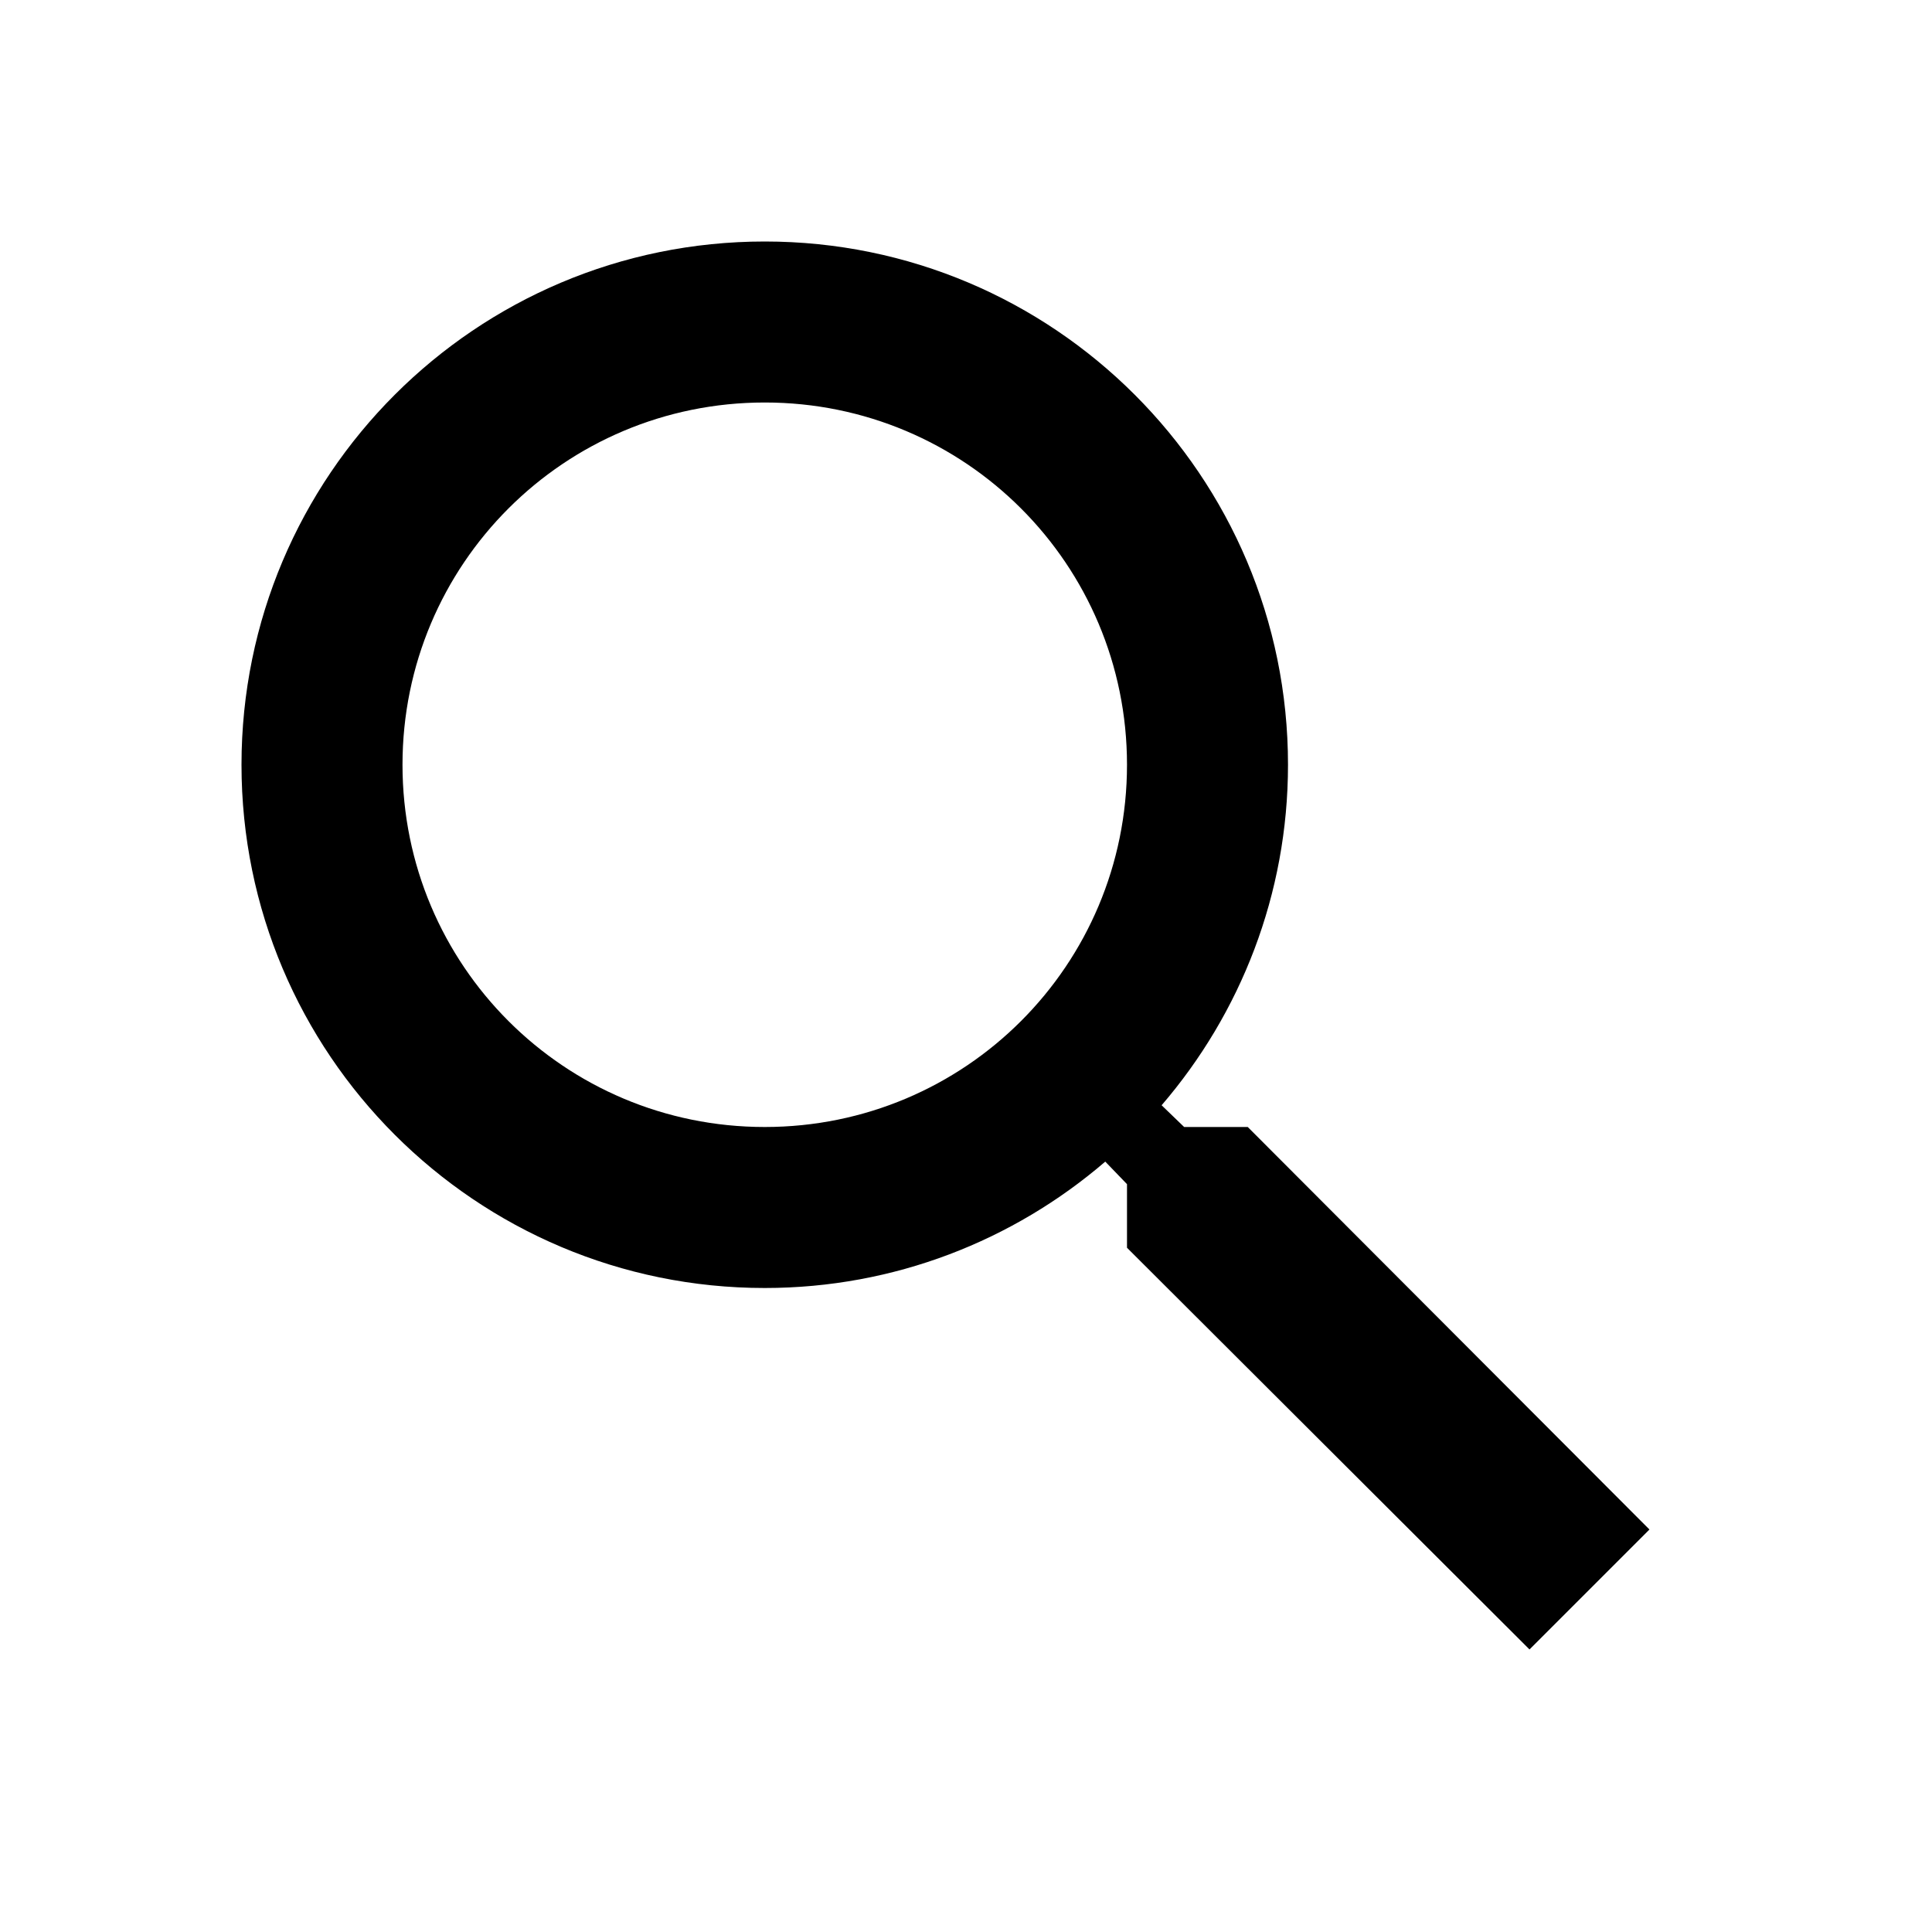
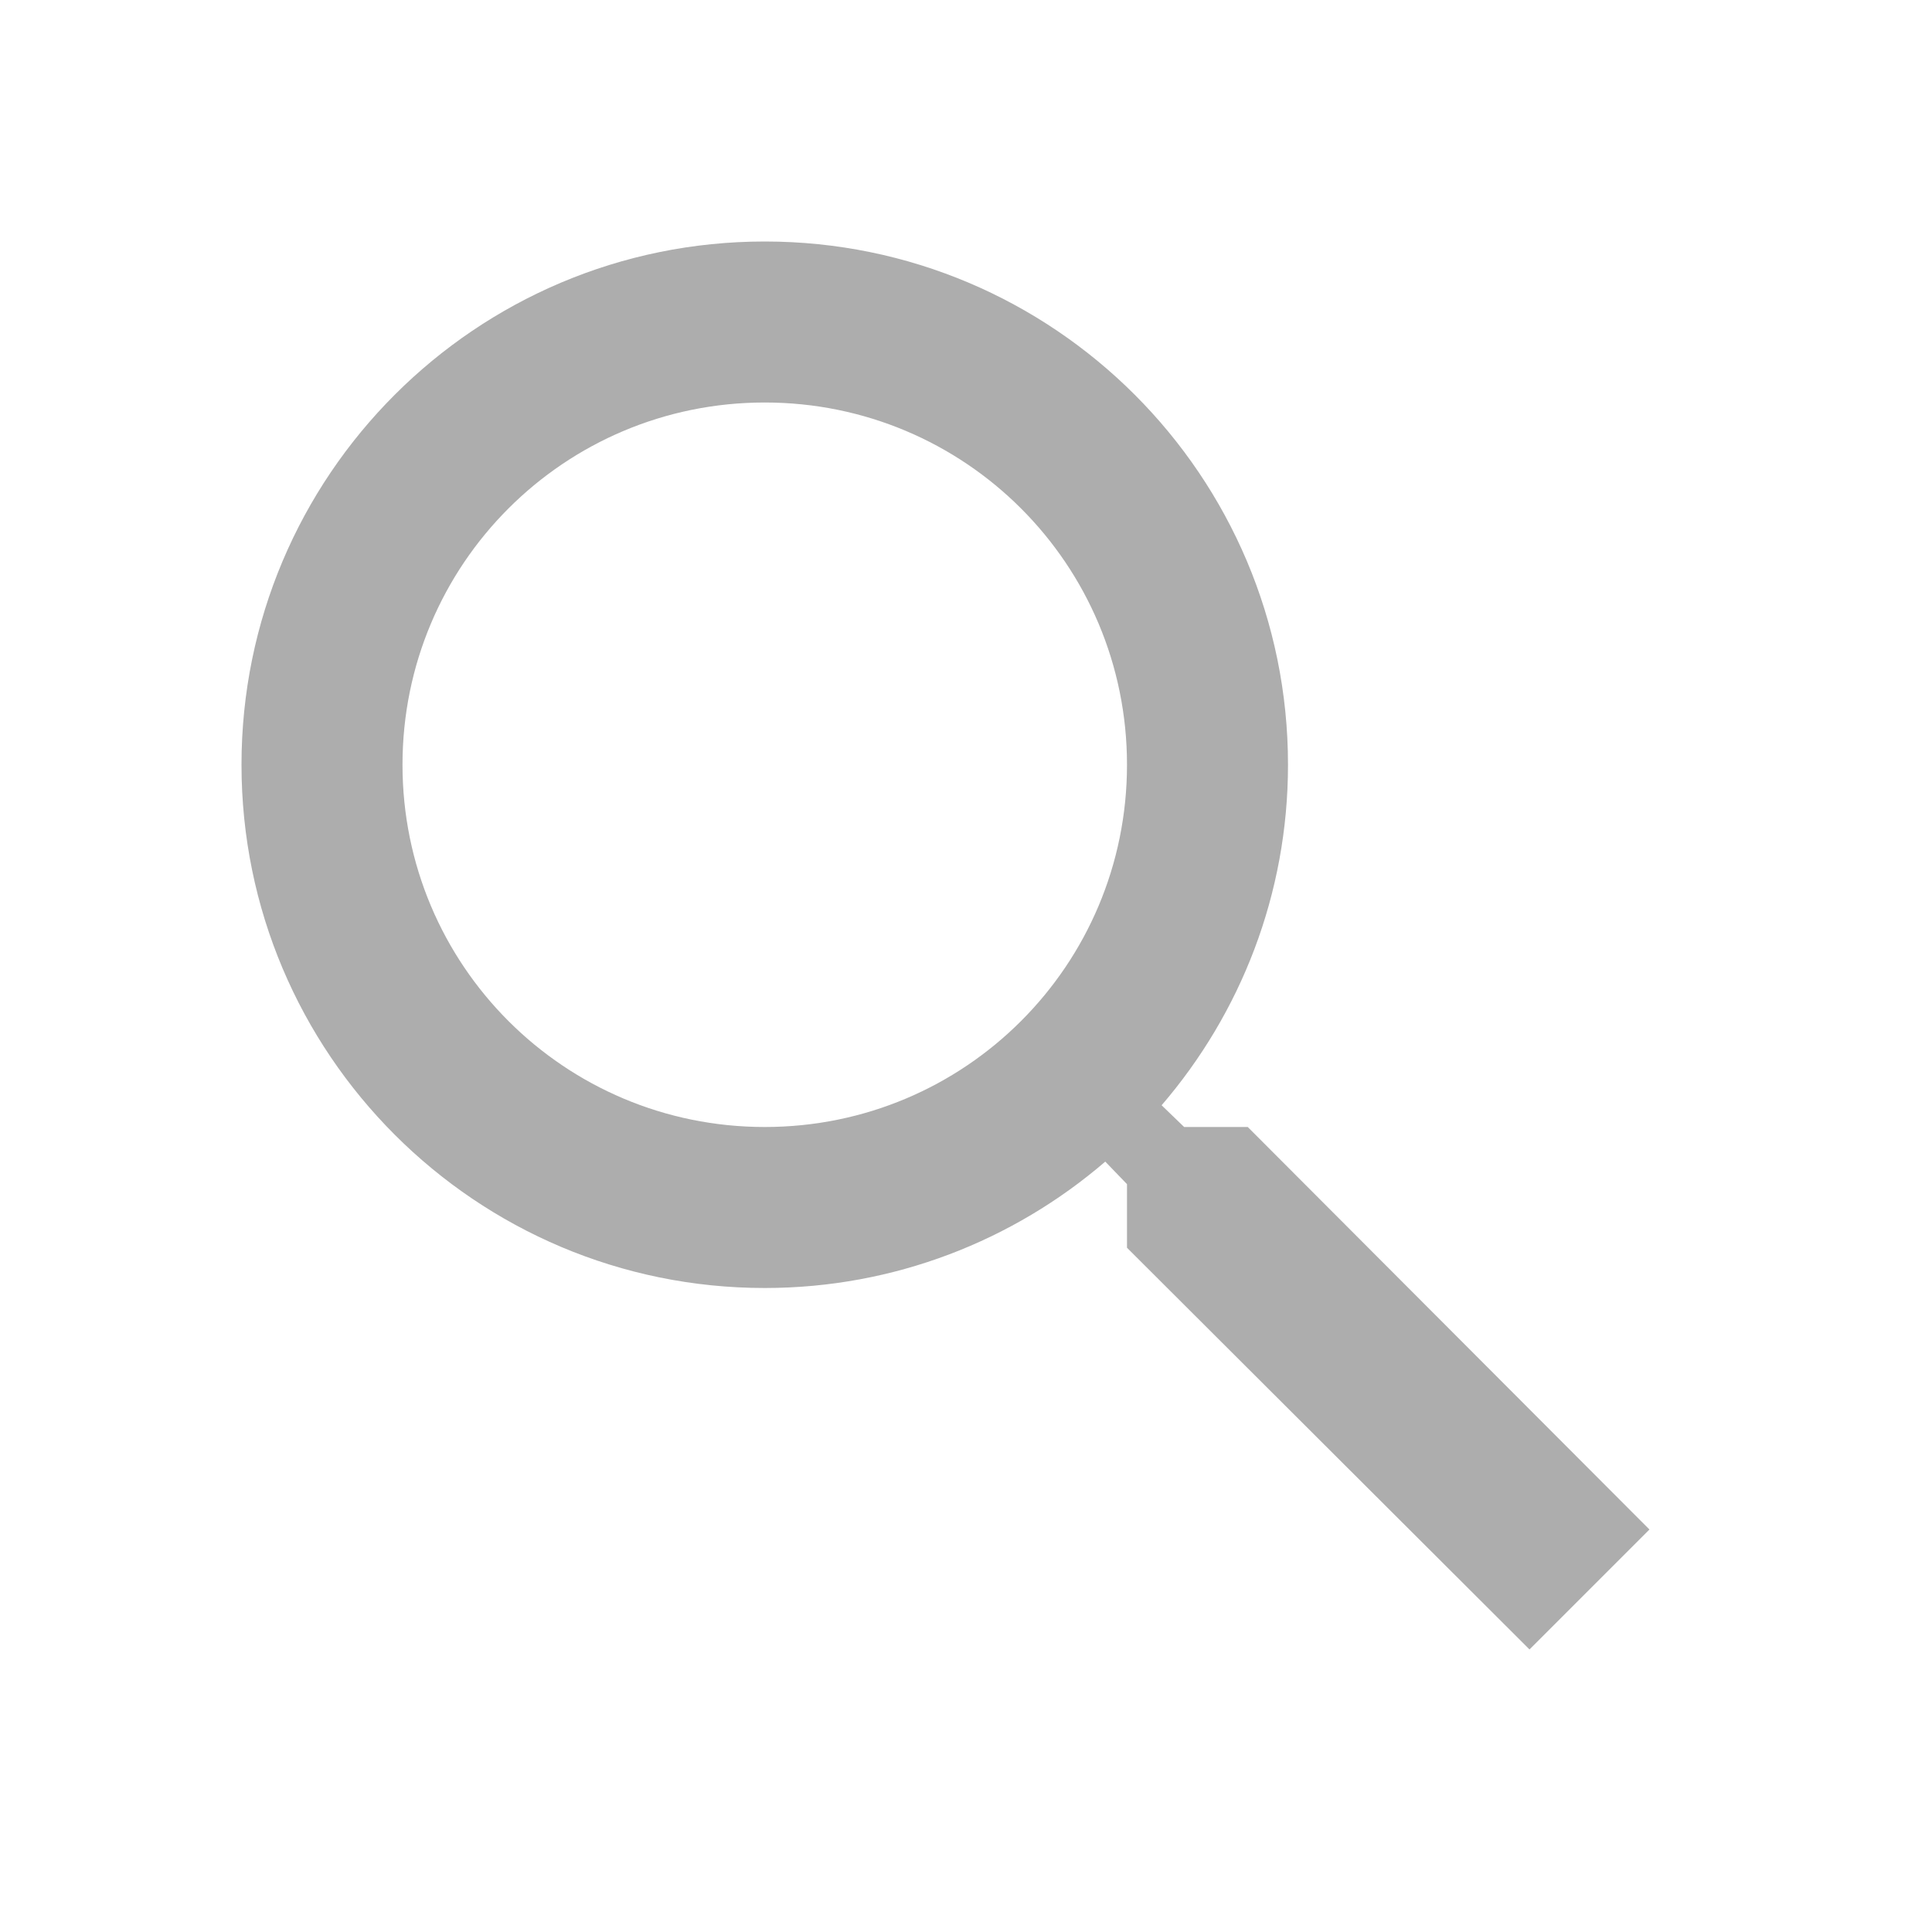
- <svg xmlns="http://www.w3.org/2000/svg" height="24px" viewBox="0 0 24 24" width="24px" fill="#000000">
+ <svg xmlns="http://www.w3.org/2000/svg" height="24px" viewBox="0 0 24 24" width="24px" fill="#adadad">
  <path d="M0 0h24v24H0V0z" fill="none" />
  <path d="M15.5 14h-.79l-.28-.27C15.41 12.59 16 11.11 16 9.5 16 5.91 13.09 3 9.5 3S3 5.91 3 9.5 5.91 16 9.5 16c1.61 0 3.09-.59 4.23-1.57l.27.28v.79l5 4.99L20.49 19l-4.99-5zm-6 0C7.01 14 5 11.99 5 9.5S7.01 5 9.5 5 14 7.01 14 9.5 11.99 14 9.5 14z" />
</svg>
